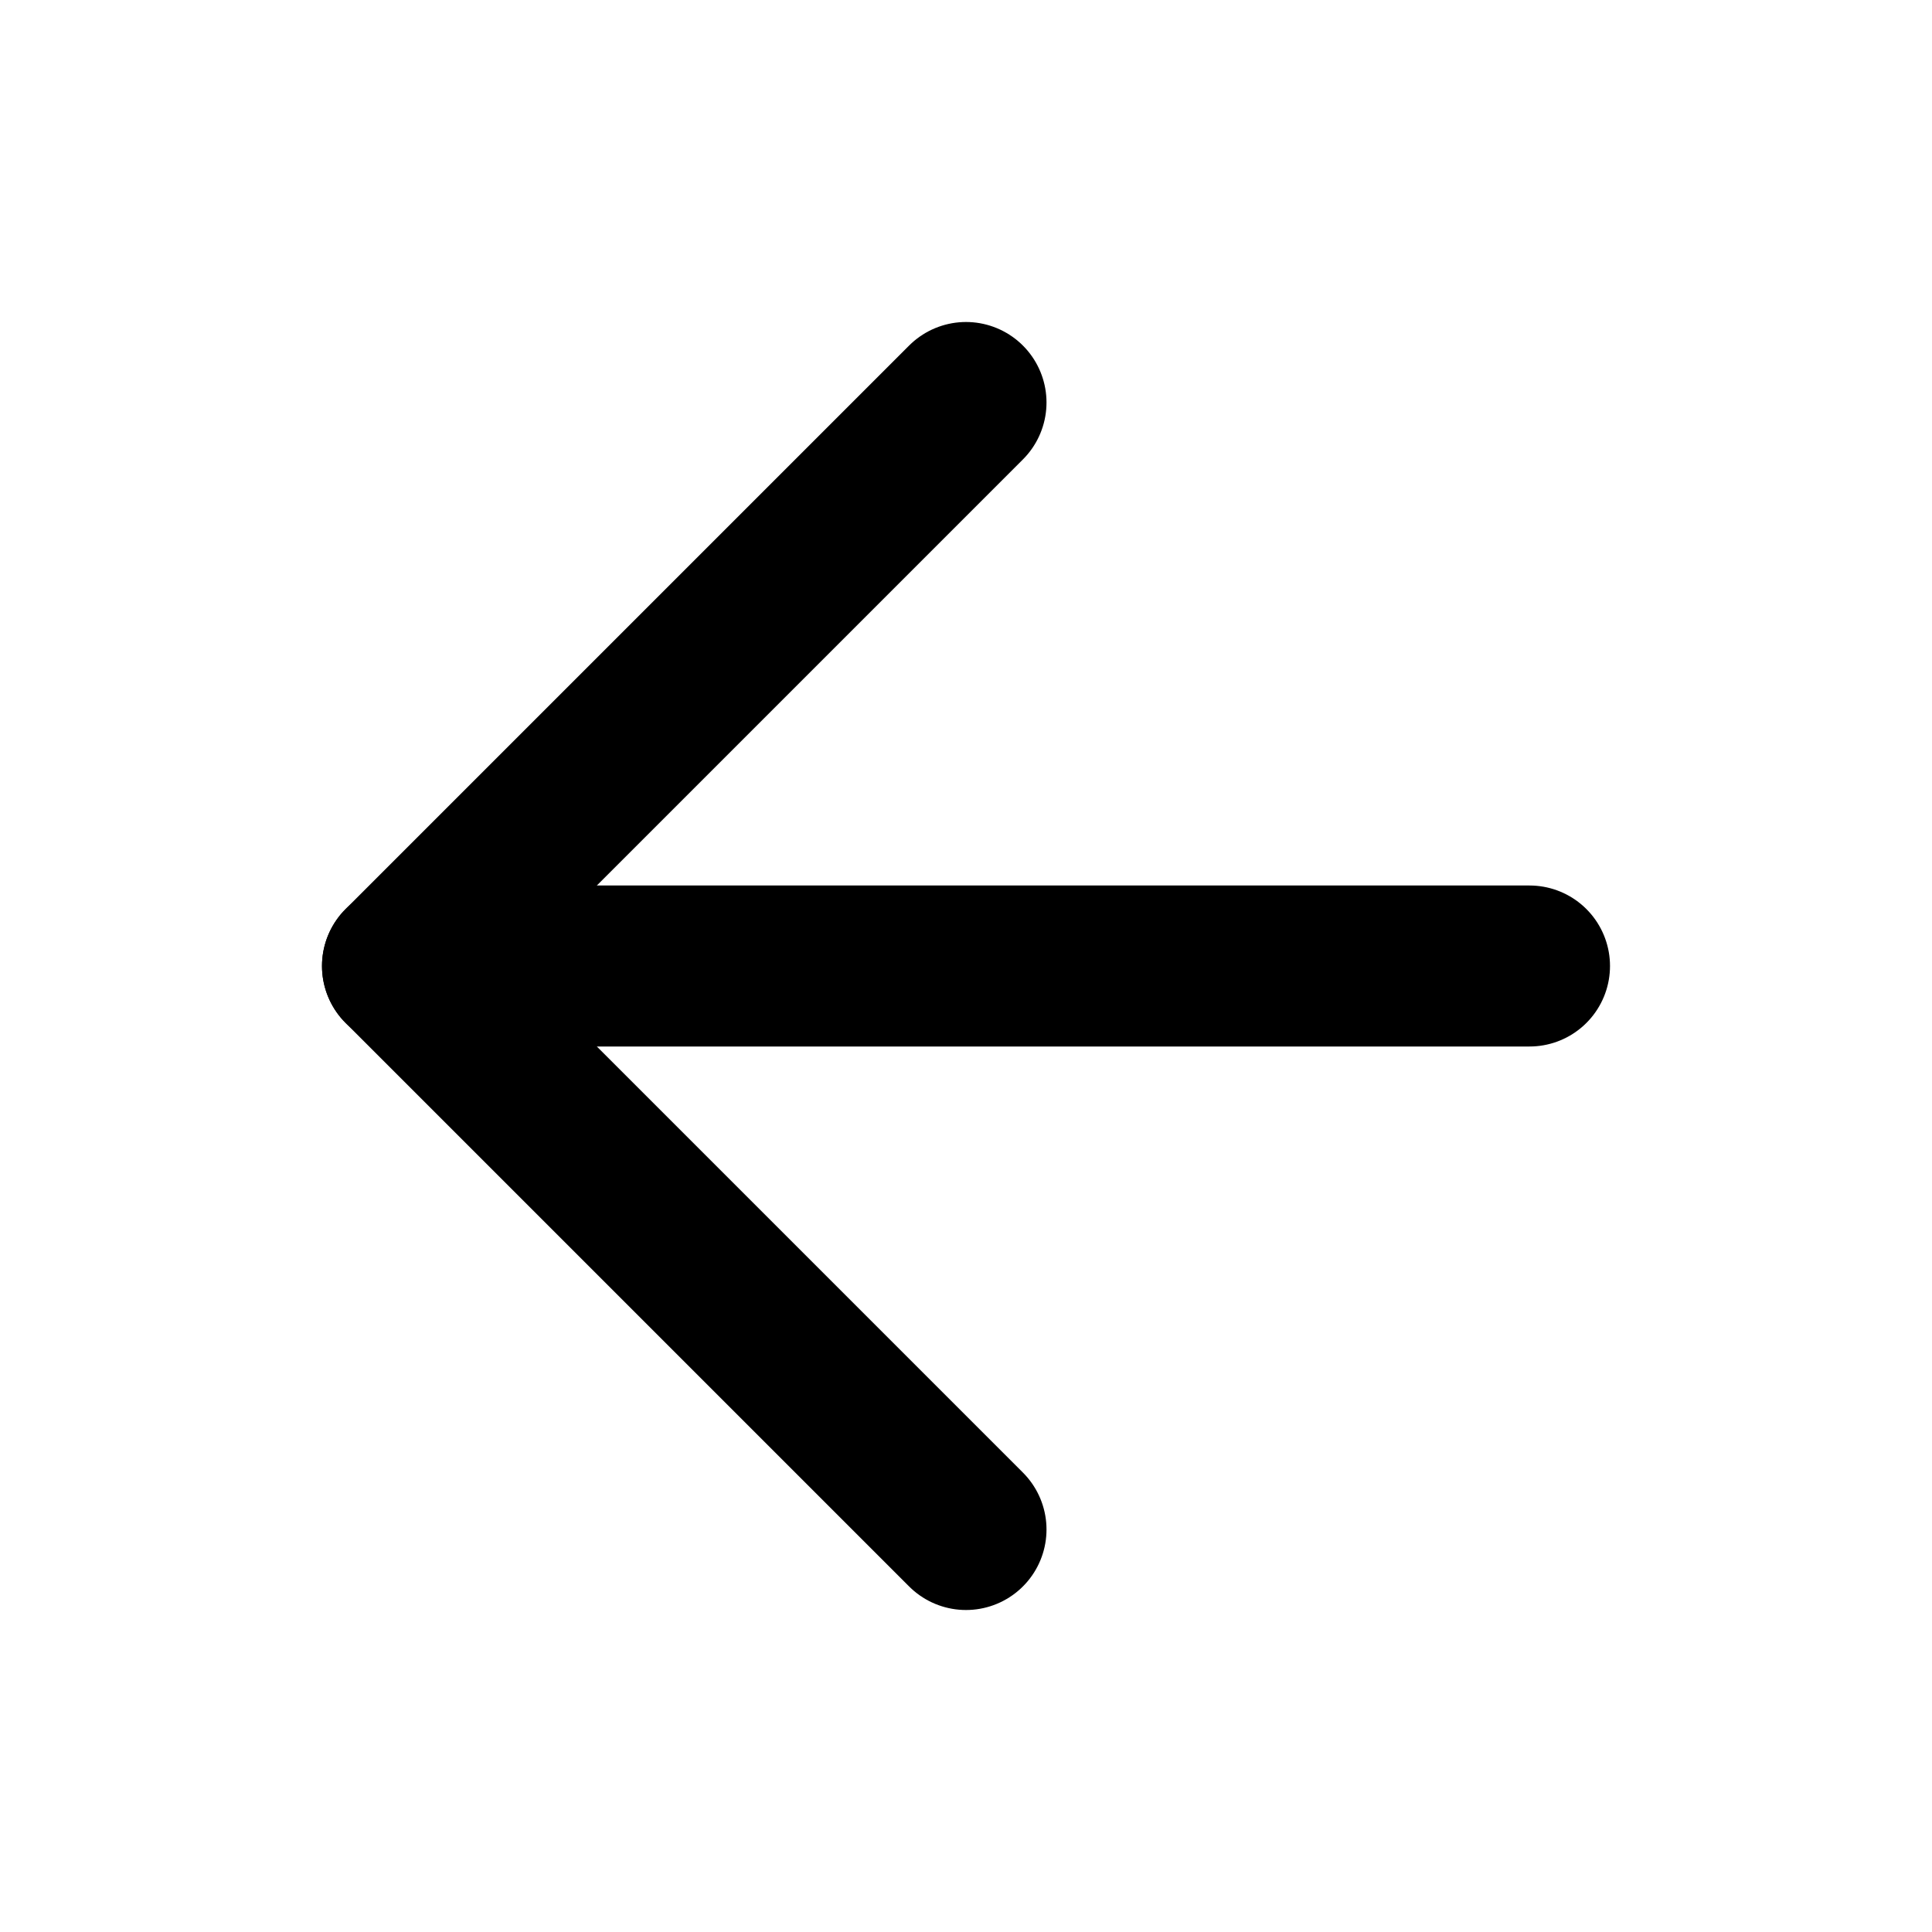
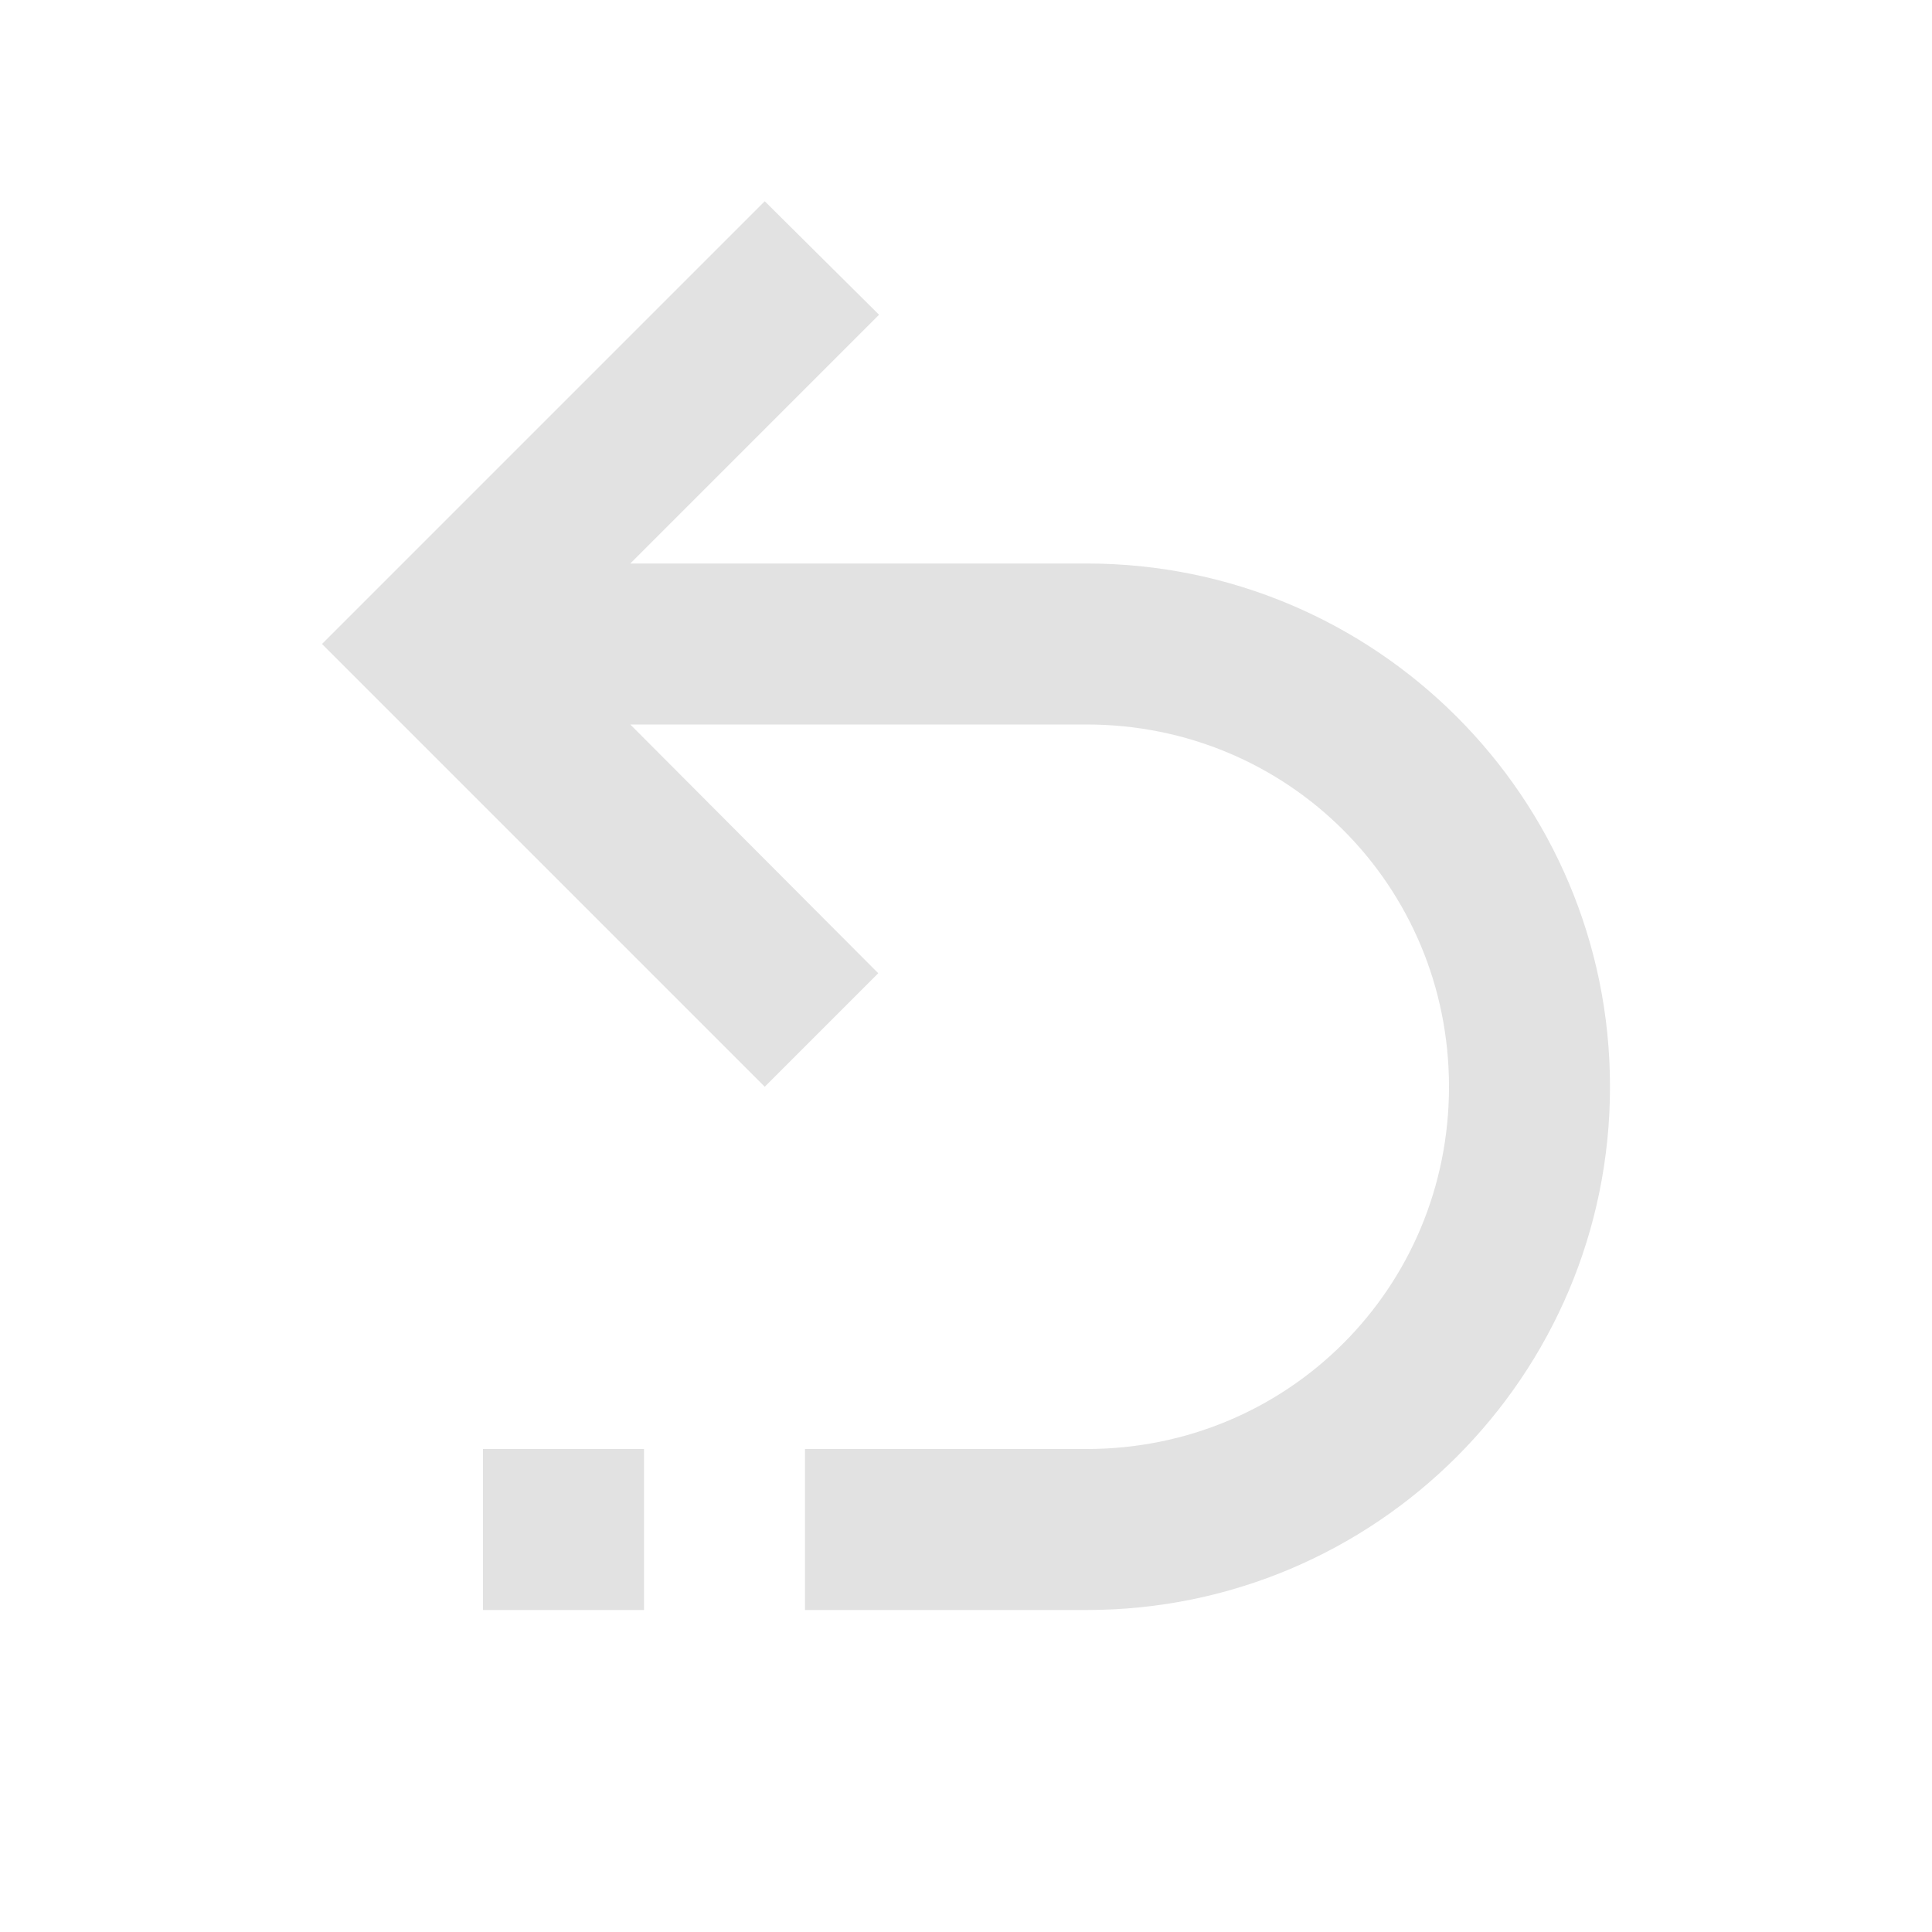
- <svg xmlns="http://www.w3.org/2000/svg" viewBox="0 0 24 24" fill="none" stroke="currentColor" stroke-width="2" stroke-linecap="round" stroke-linejoin="round">
-   <path d="M19 12H5" />
-   <path d="M12 19l-7-7 7-7" />
+ <svg xmlns="http://www.w3.org/2000/svg" version="1.1" width="24" height="24" viewBox="0 0 24 24" id="svg4">
+   <defs id="defs8" />
+   <path d="M13.5,7A6.5,6.5 0 0,1 20,13.5A6.5,6.5 0 0,1 13.5,20H10V18H13.5C16,18 18,16 18,13.5C18,11 16,9 13.5,9H7.83L10.91,12.09L9.5,13.5L4,8L9.5,2.5L10.92,3.91L7.83,7H13.5M6,18H8V20H6V18Z" id="path2" style="fill:#e2e2e2" />
</svg>
